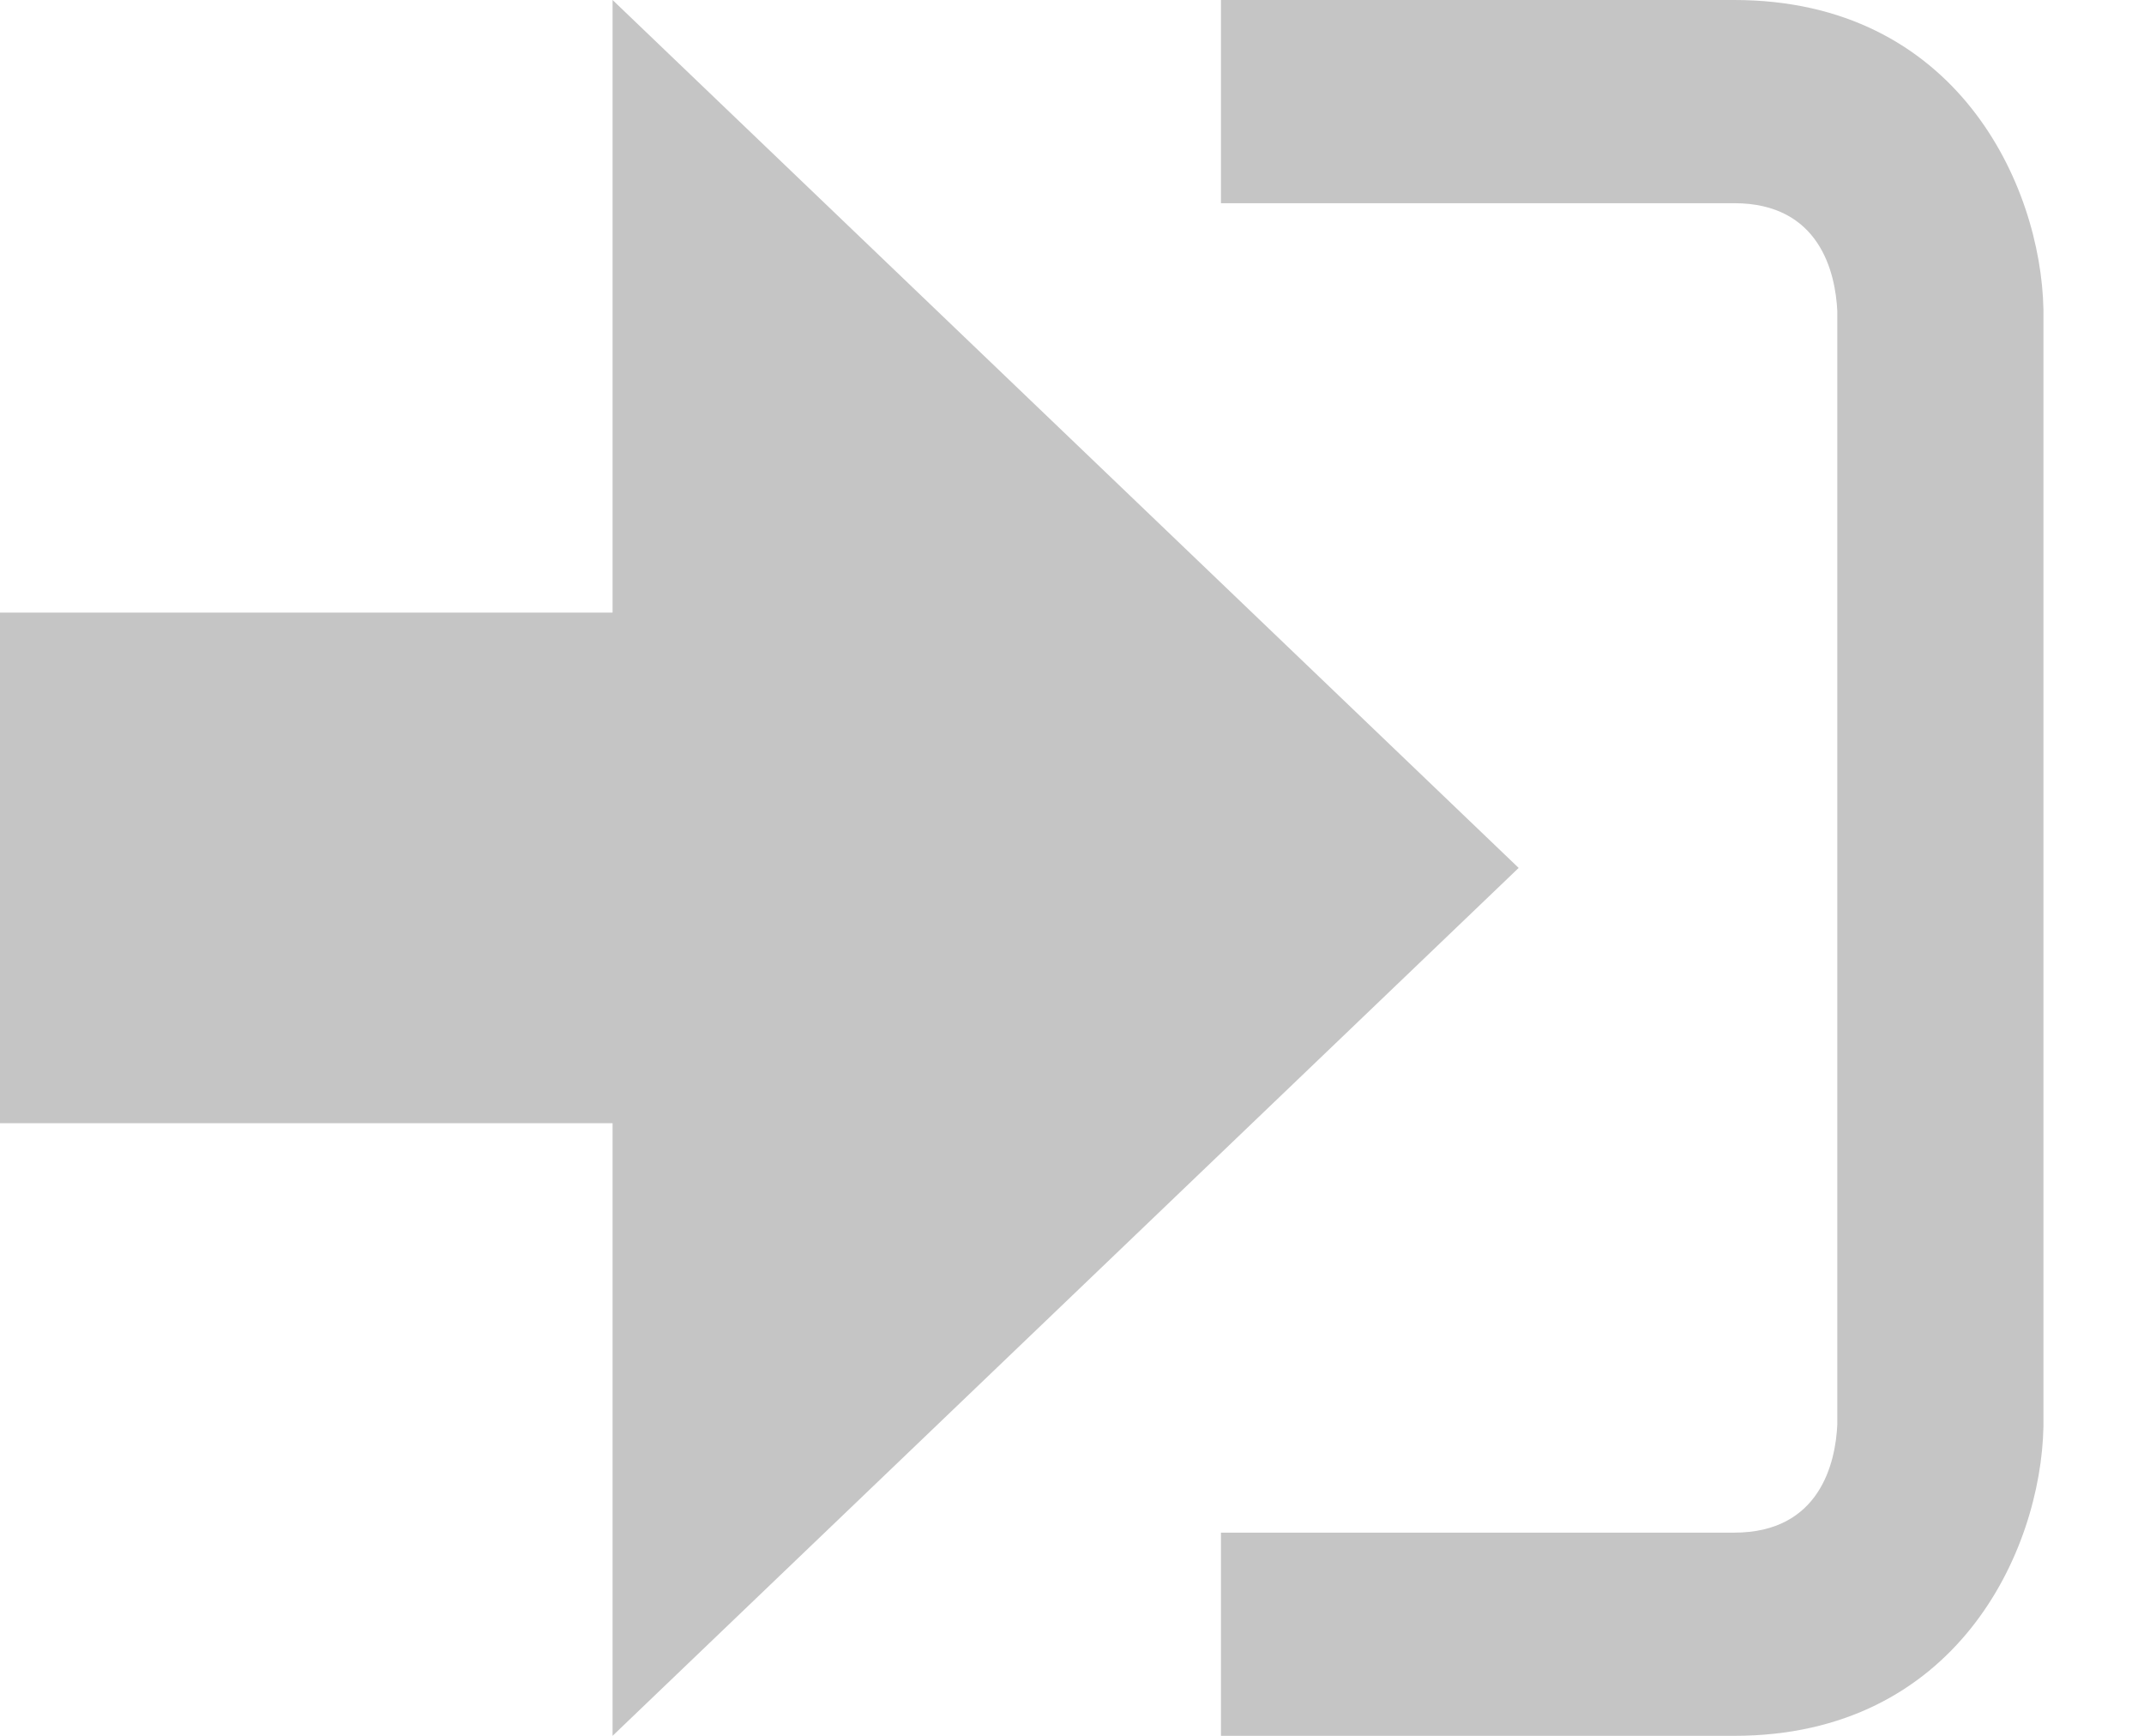
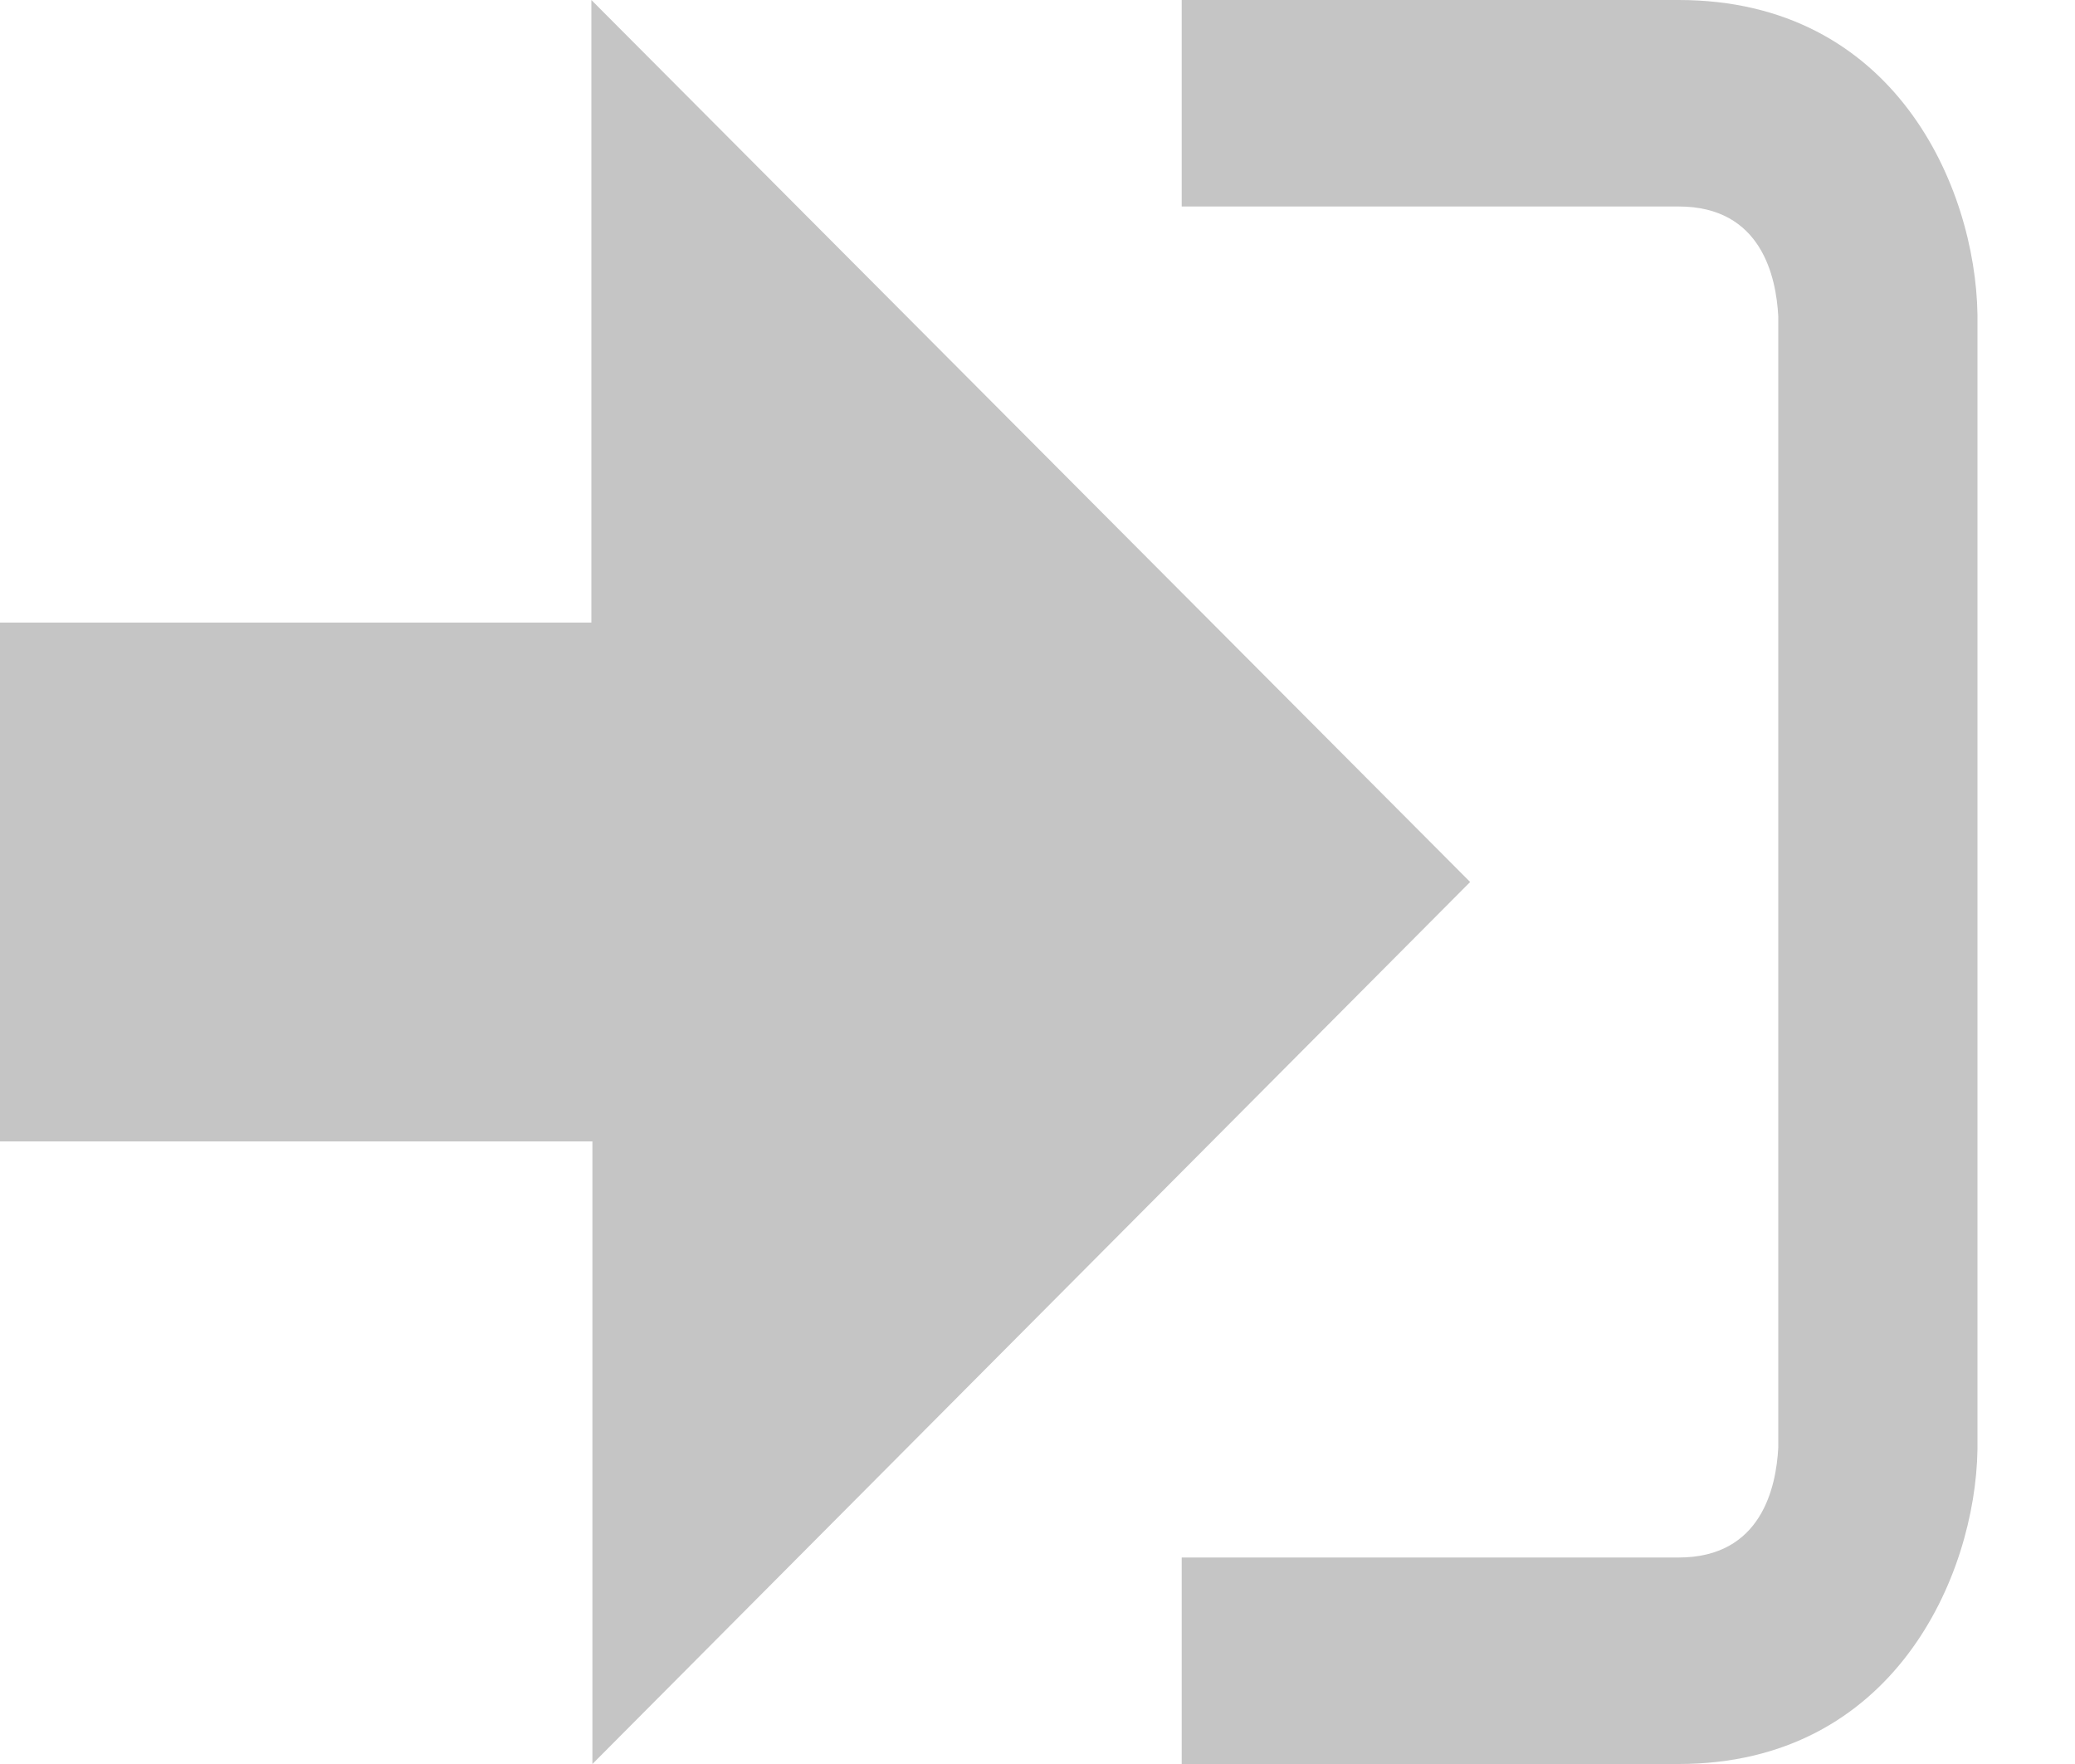
- <svg xmlns="http://www.w3.org/2000/svg" width="21" height="17" viewBox="0 0 21 17" fill="none">
-   <path d="M14.875 8.5L6 0V6H0V11H6V17L14.875 8.5Z" fill="#C5C5C5" />
-   <path d="M16.986 15.01H11.959V17H16.986C19.164 17 19.99 15.19 20.015 13.974V3.028C19.99 1.811 19.164 0 16.986 0H11.959V1.99H16.986C17.825 1.99 17.978 2.671 17.996 3.047V13.951C17.979 14.327 17.825 15.01 16.986 15.01Z" fill="#C5C5C5" />
+ <svg xmlns="http://www.w3.org/2000/svg" width="20" height="17" fill="none">
+   <path d="M14.17 8.5L5.7 0v6H0v5h5.71v6l8.46-8.5z" fill="#C5C5C5" />
+   <path d="M16.18 15.01h-4.79V17h4.79c2.07 0 2.86-1.81 2.88-3.03V3.03C19.04 1.8 18.26 0 16.18 0h-4.79v1.99h4.79c.8 0 .94.68.96 1.06v10.9c-.02.38-.16 1.06-.96 1.06z" fill="#C5C5C5" />
</svg>
